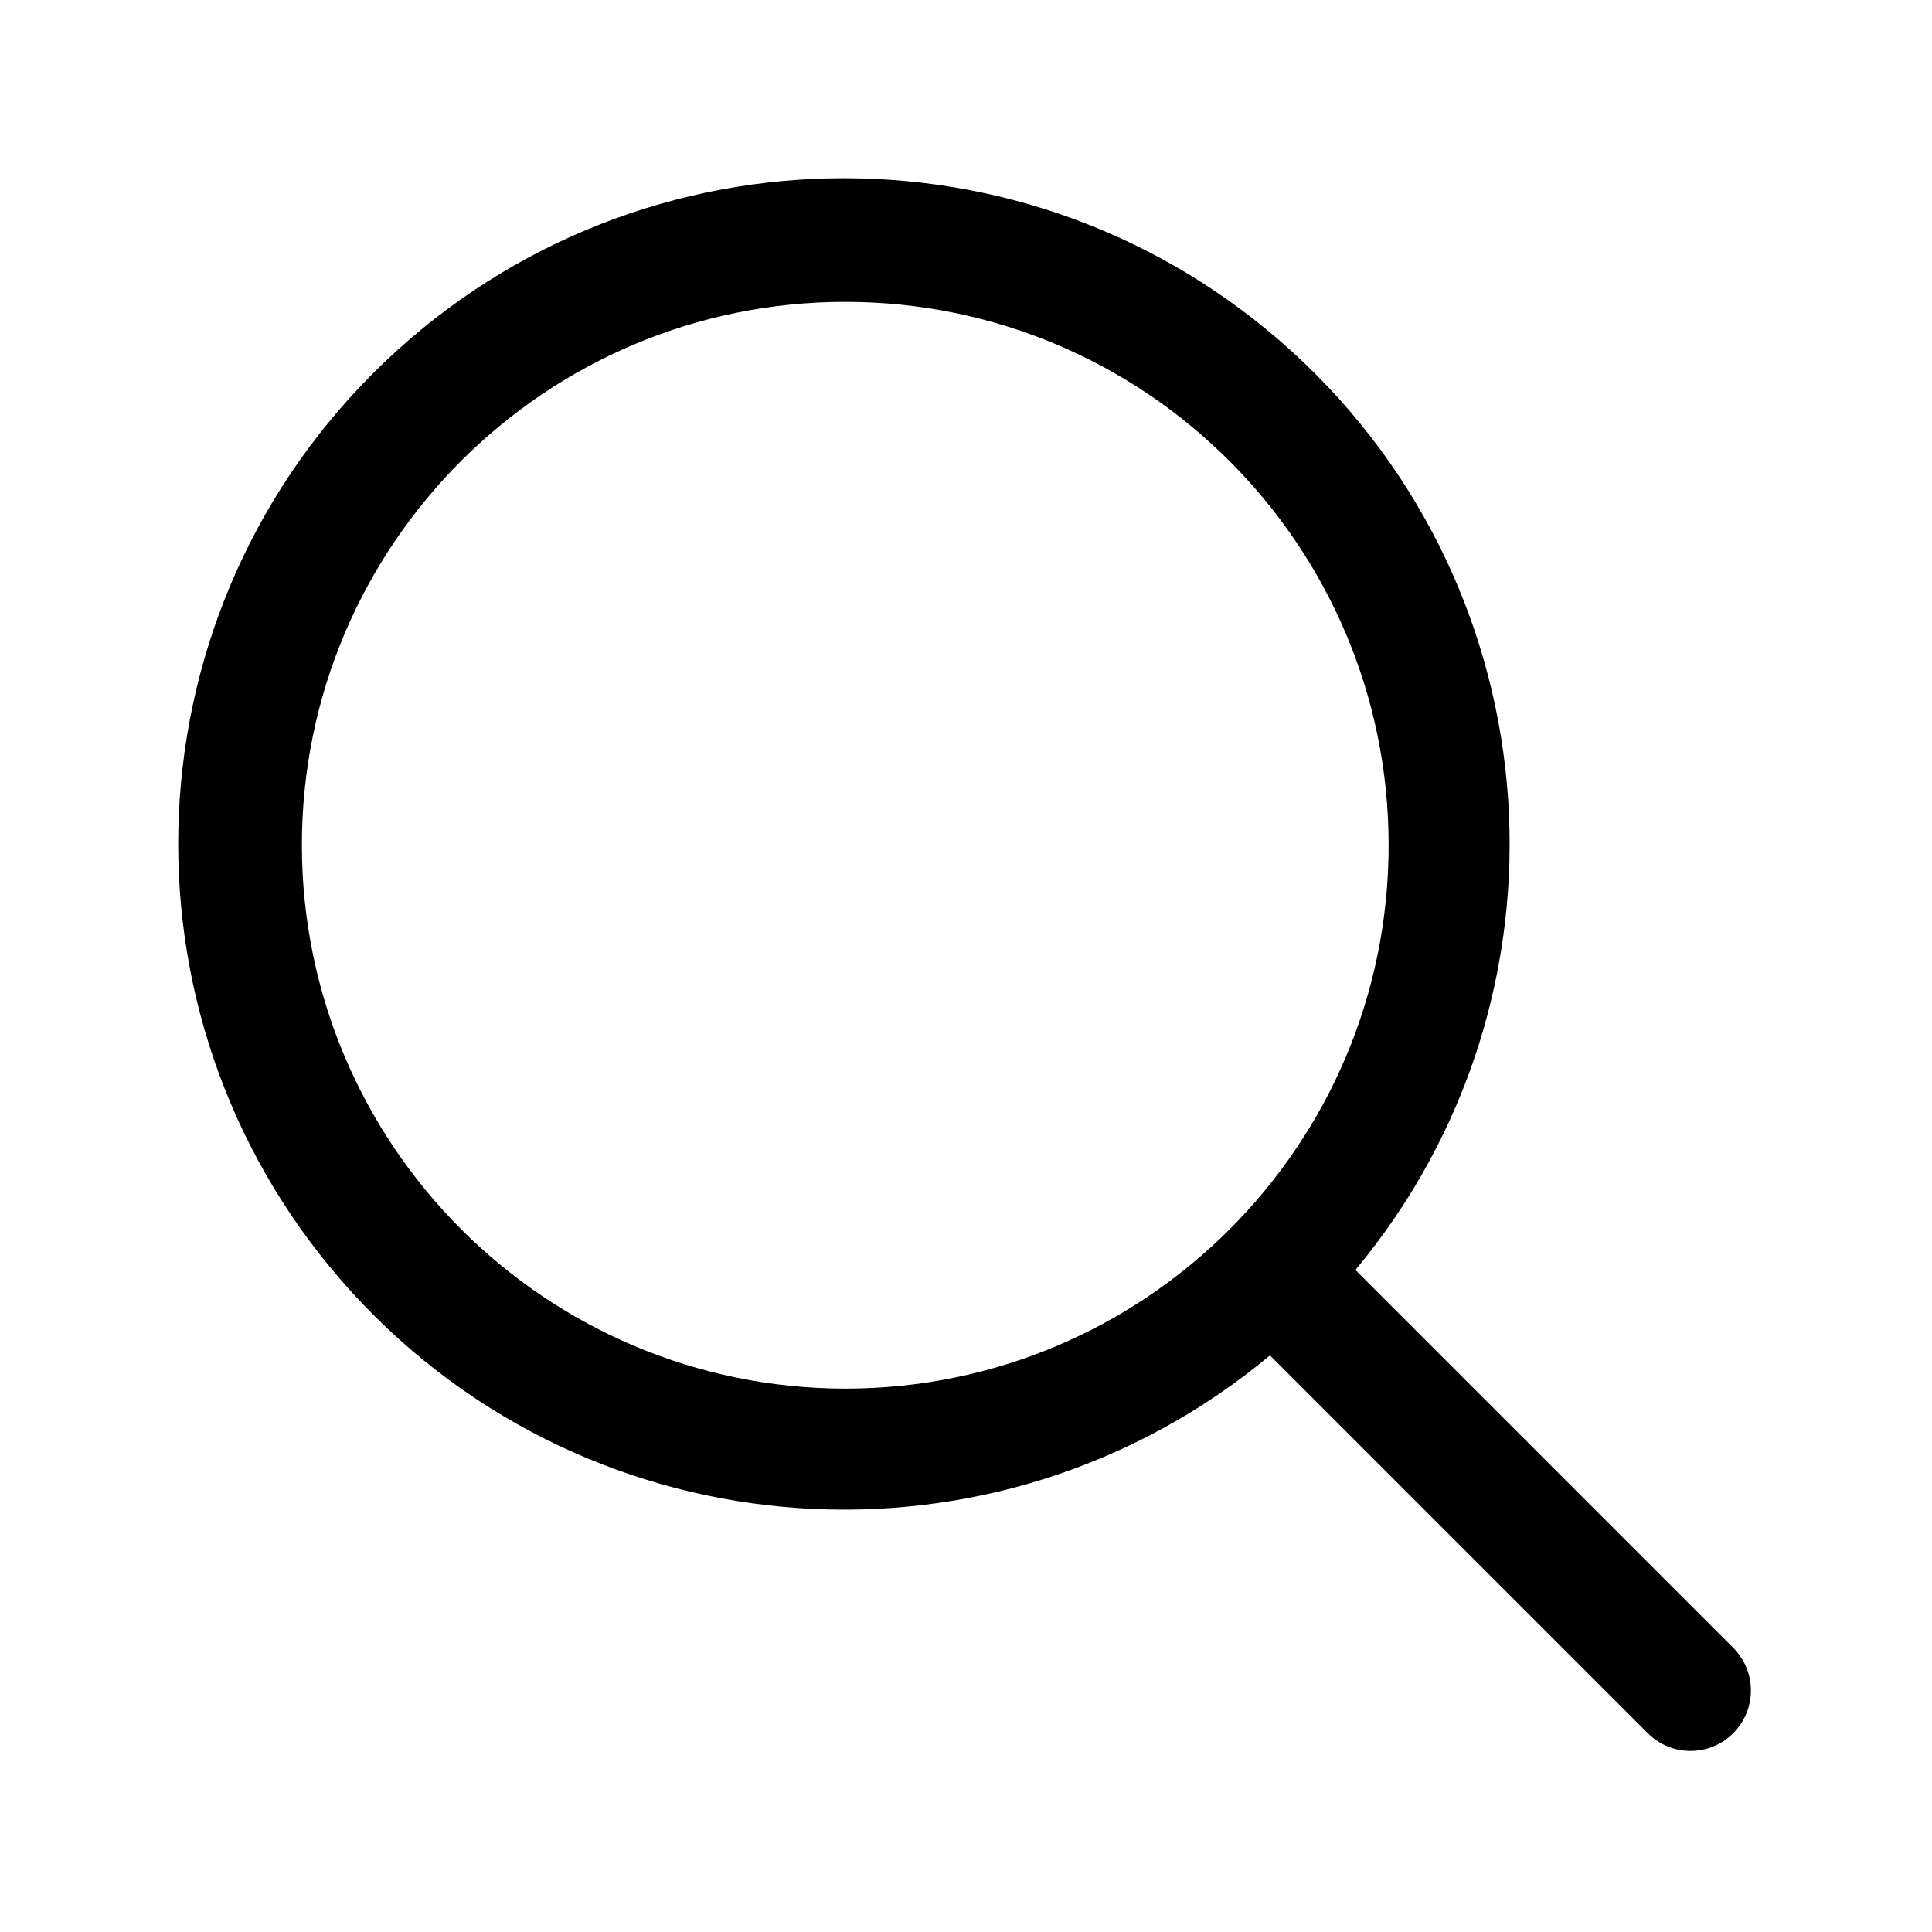
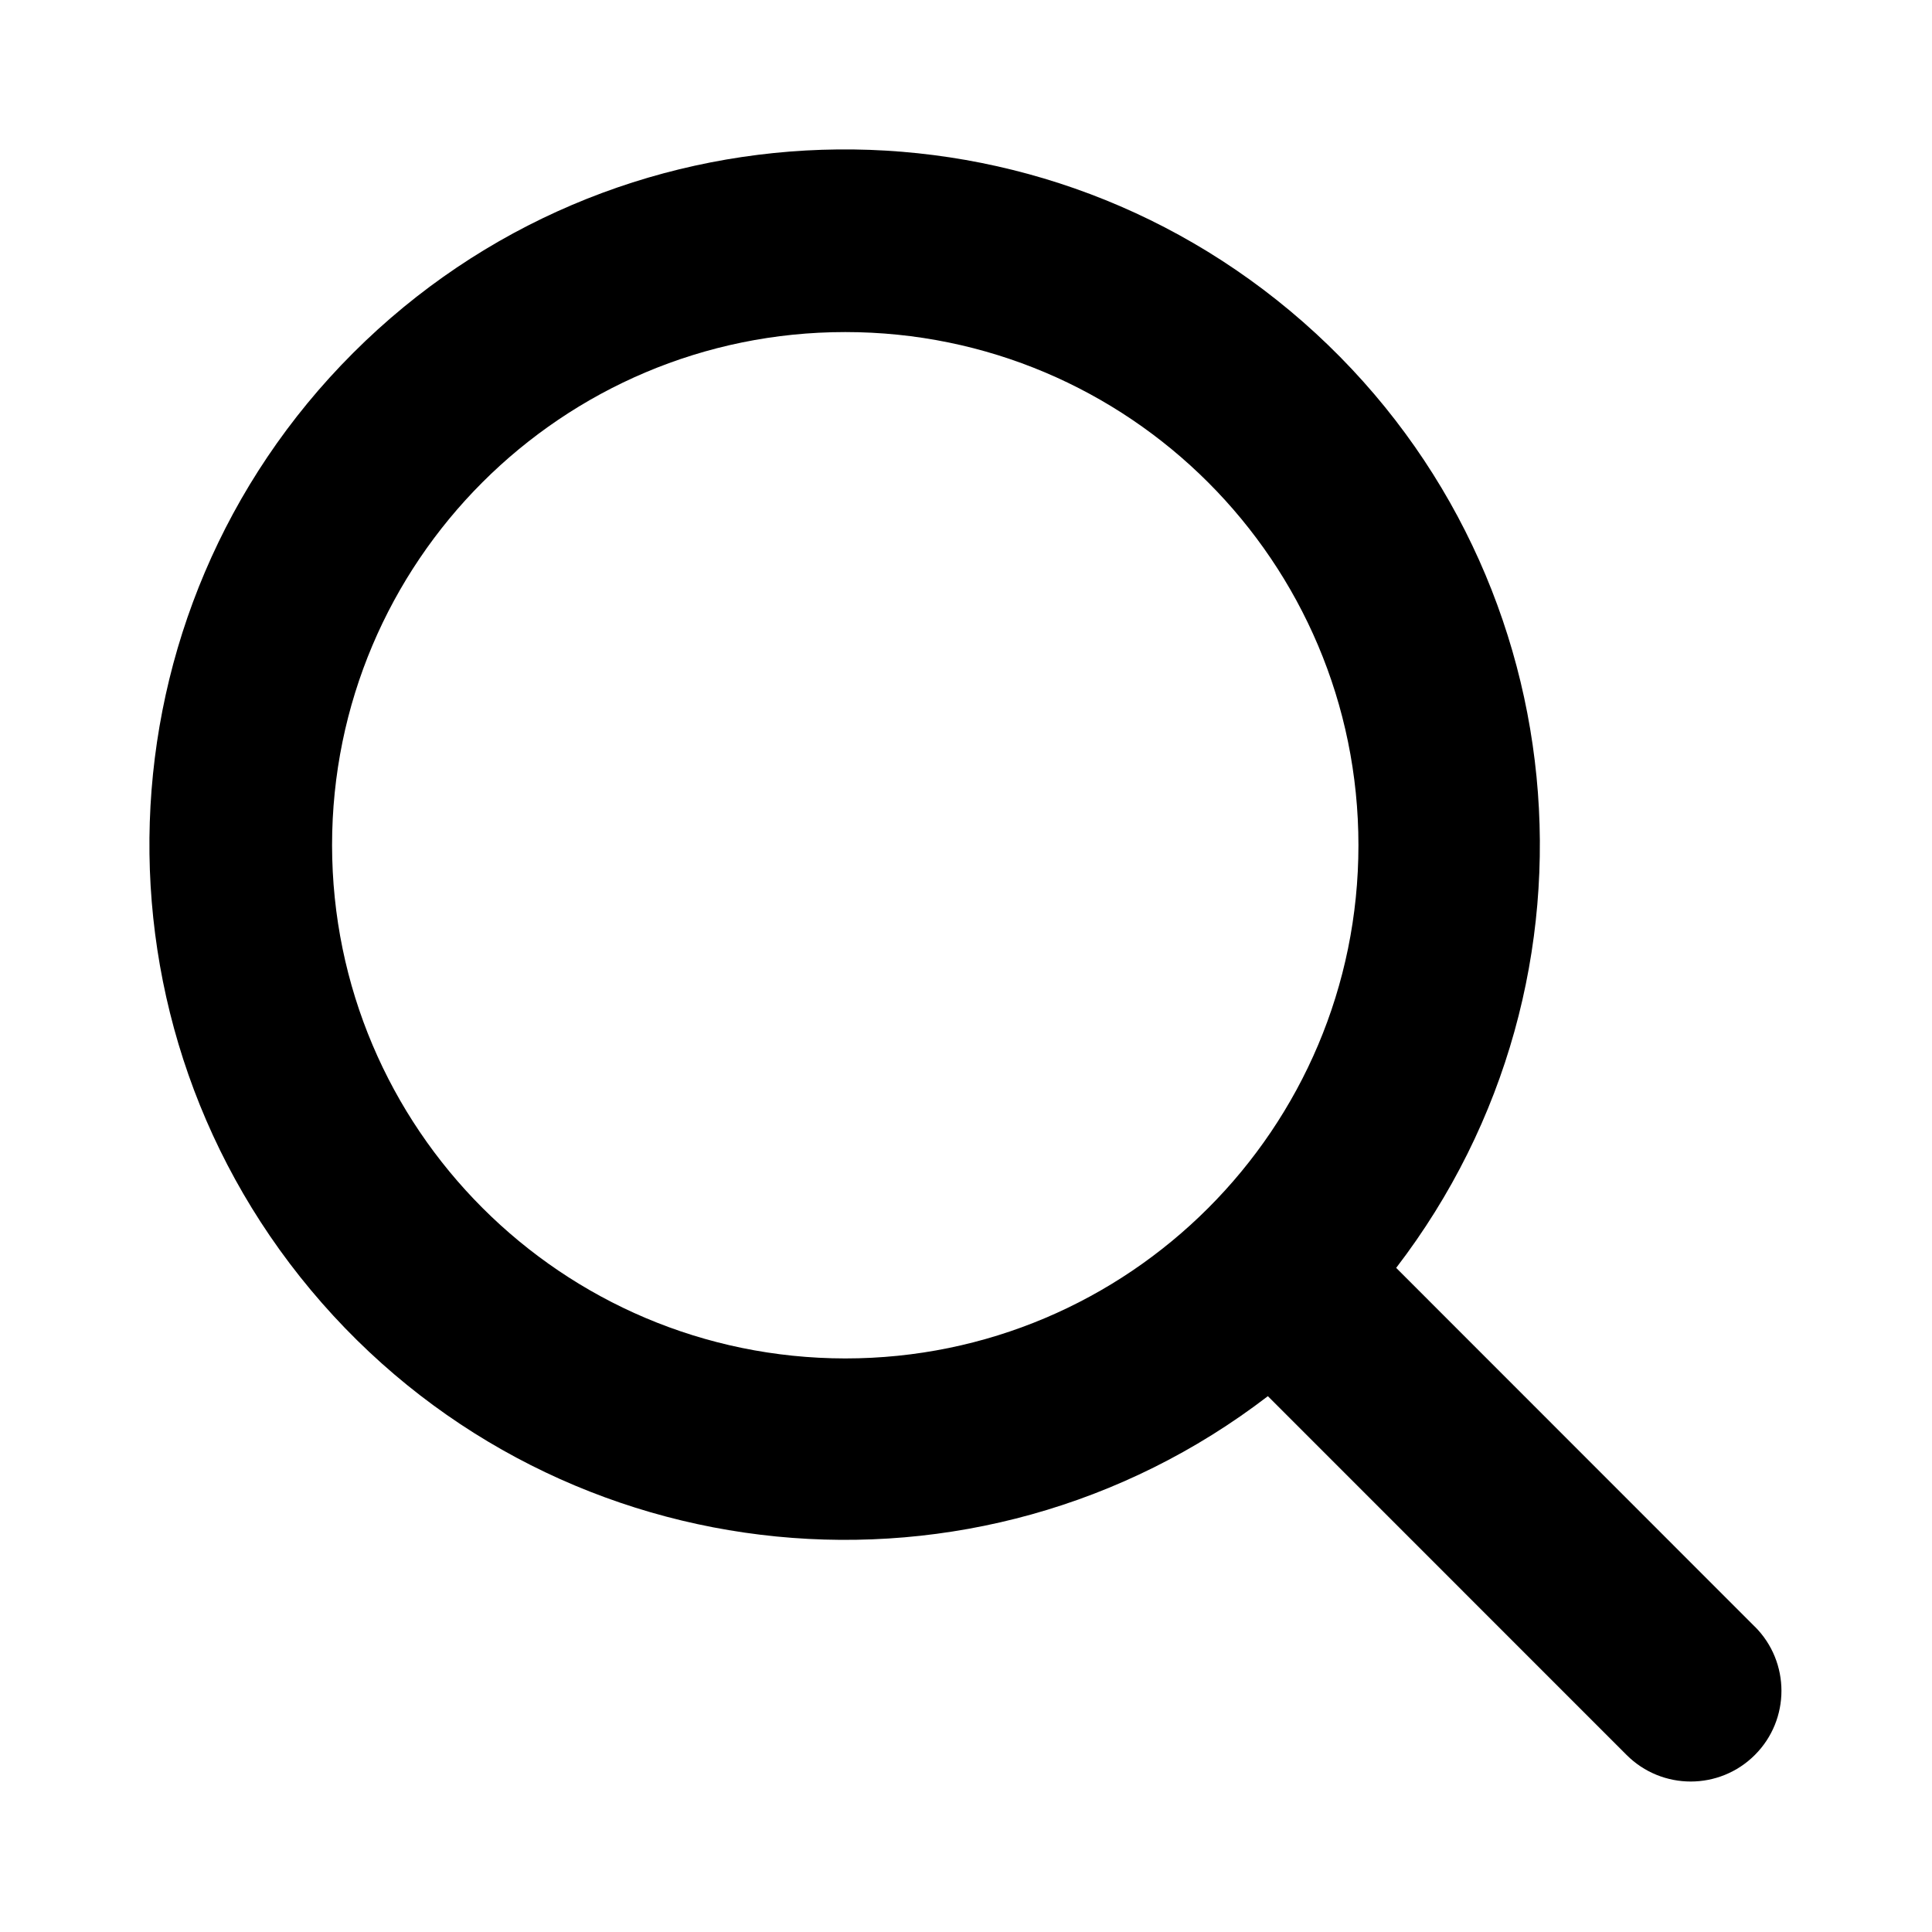
<svg xmlns="http://www.w3.org/2000/svg" viewBox="0 0 256 256" fill="currentColor">
-   <path d="M229.66,218.34,179.6,168.28a88.21,88.21,0,1,0-11.32,11.32l50.06,50.06a8,8,0,0,0,11.32-11.32ZM40,112a72,72,0,1,1,72,72A72.08,72.08,0,0,1,40,112Z" />
+   <path d="M232.49,215.51,185,168a92.12,92.12,0,1,0-17,17l47.53,47.54a12,12,0,0,0,17-17ZM44,112a68,68,0,1,1,68,68A68.07,68.07,0,0,1,44,112Z" />
</svg>
